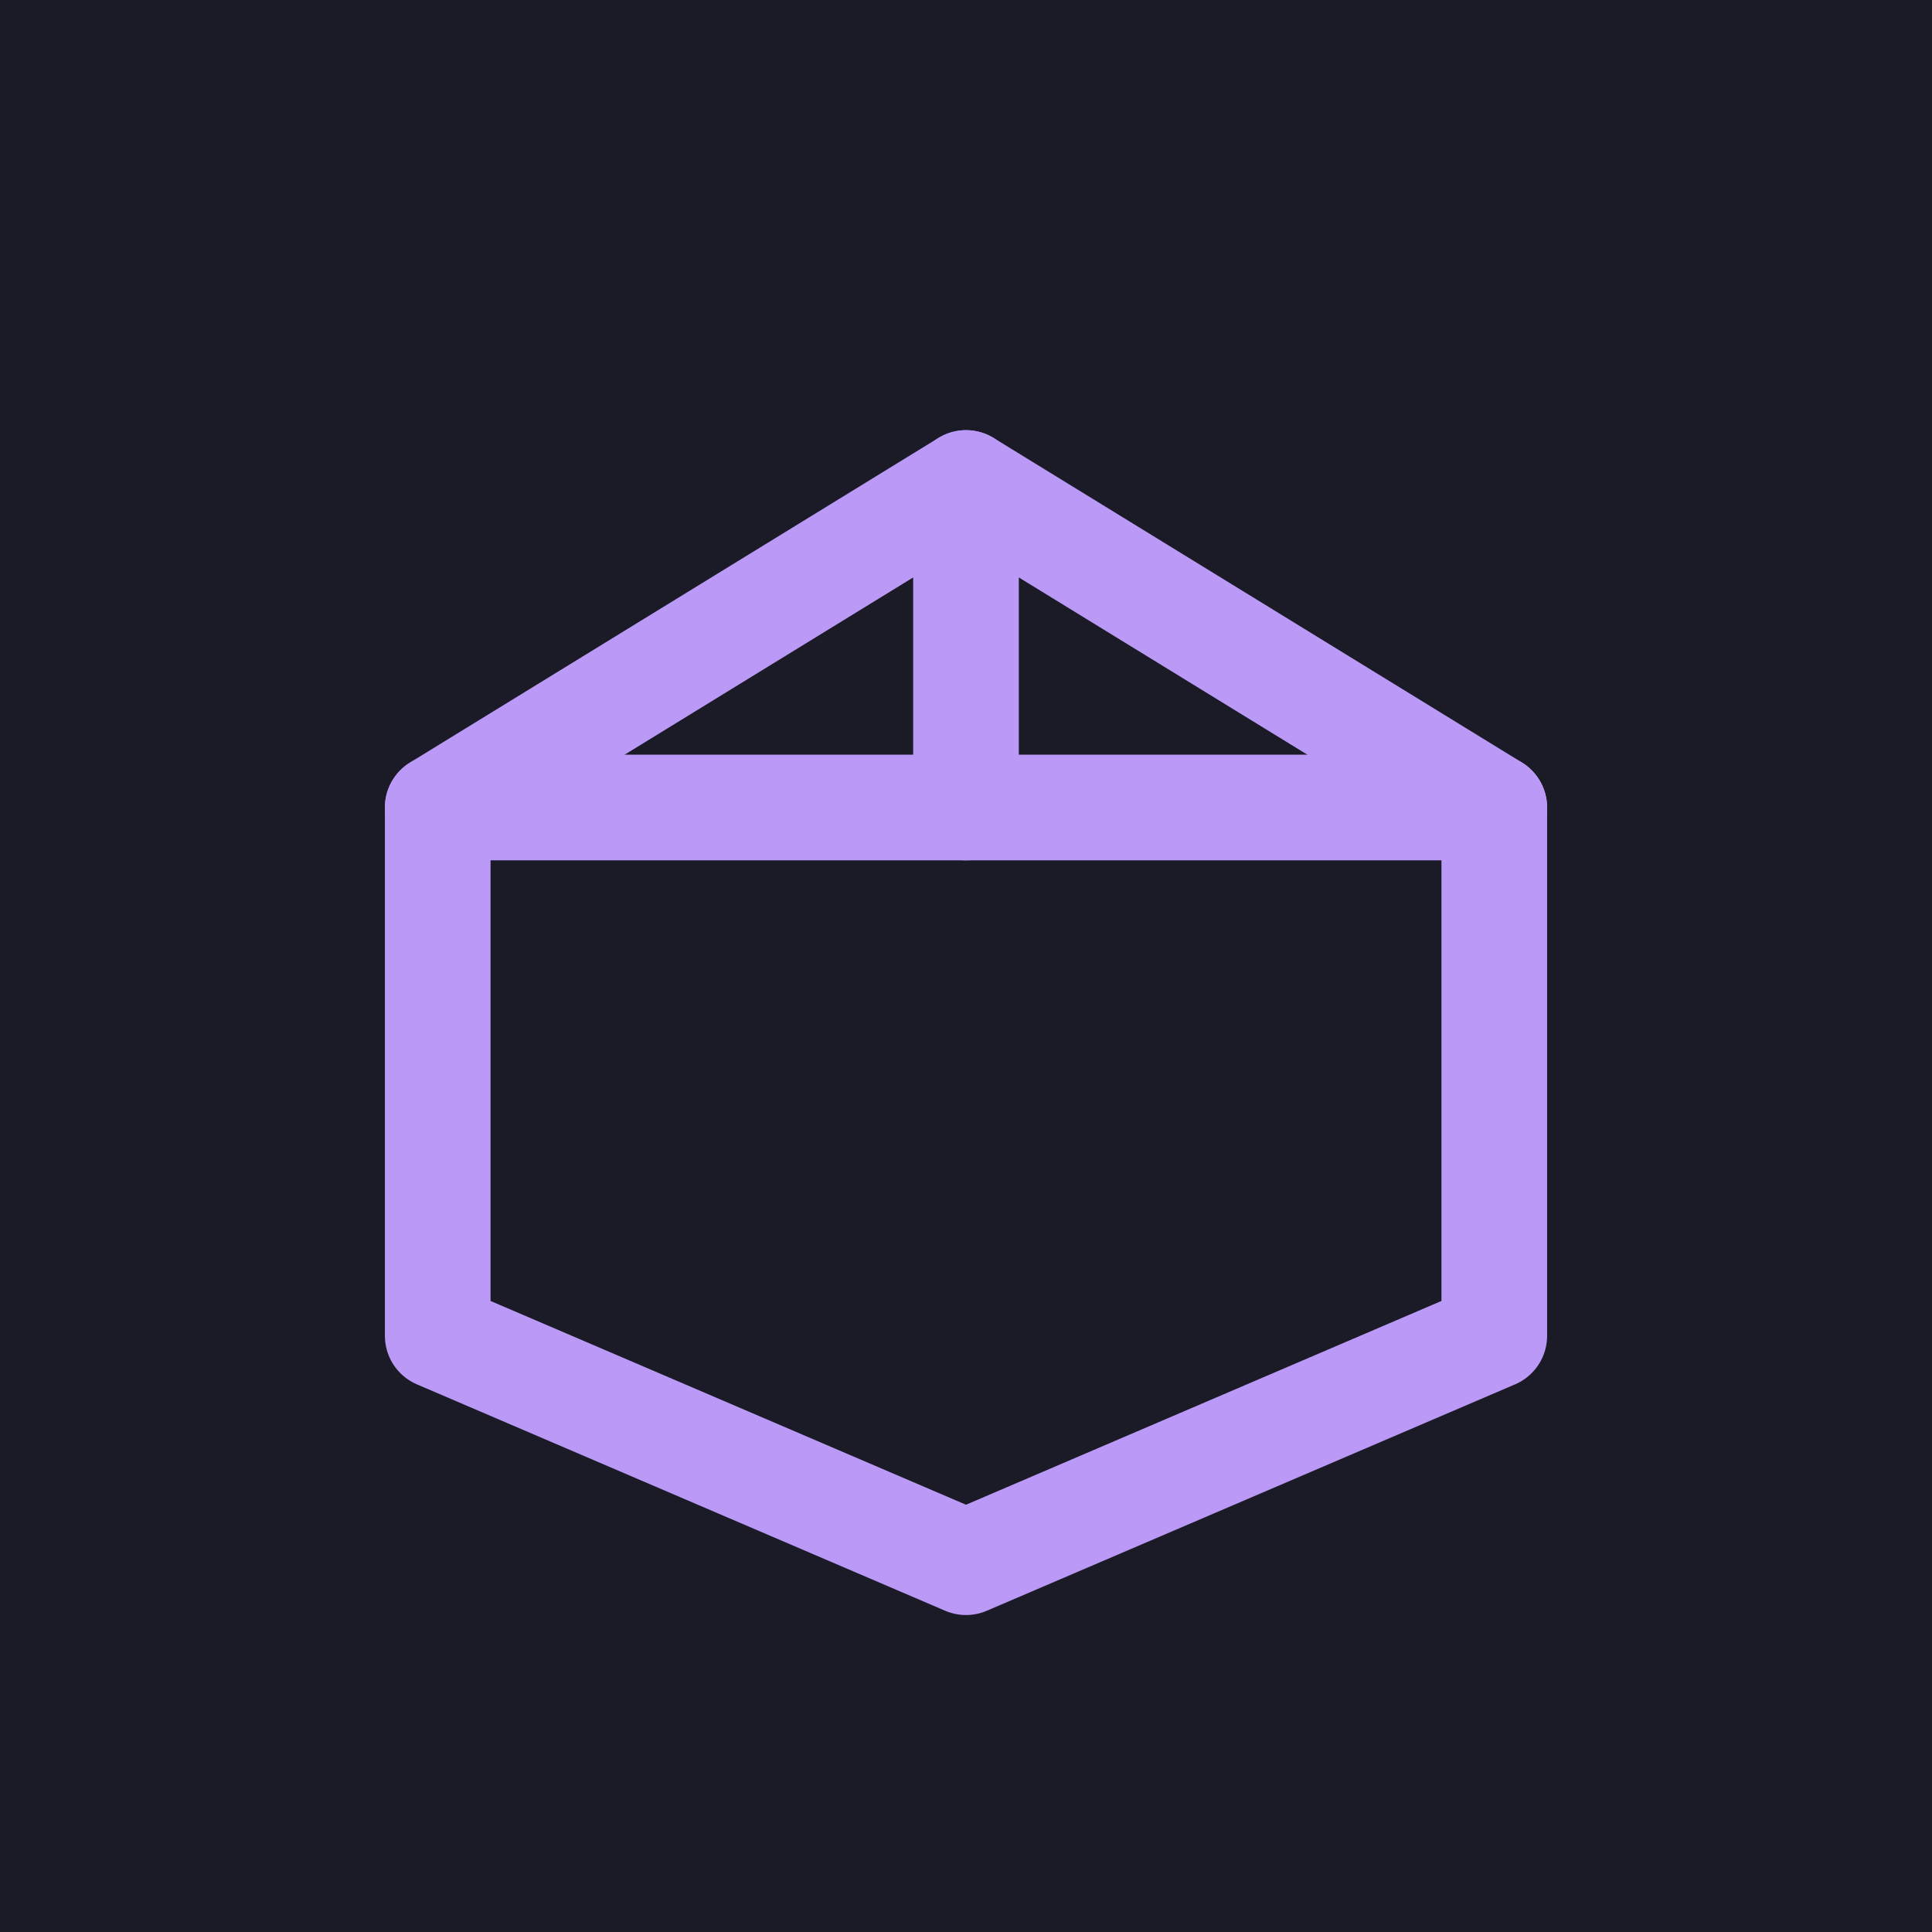
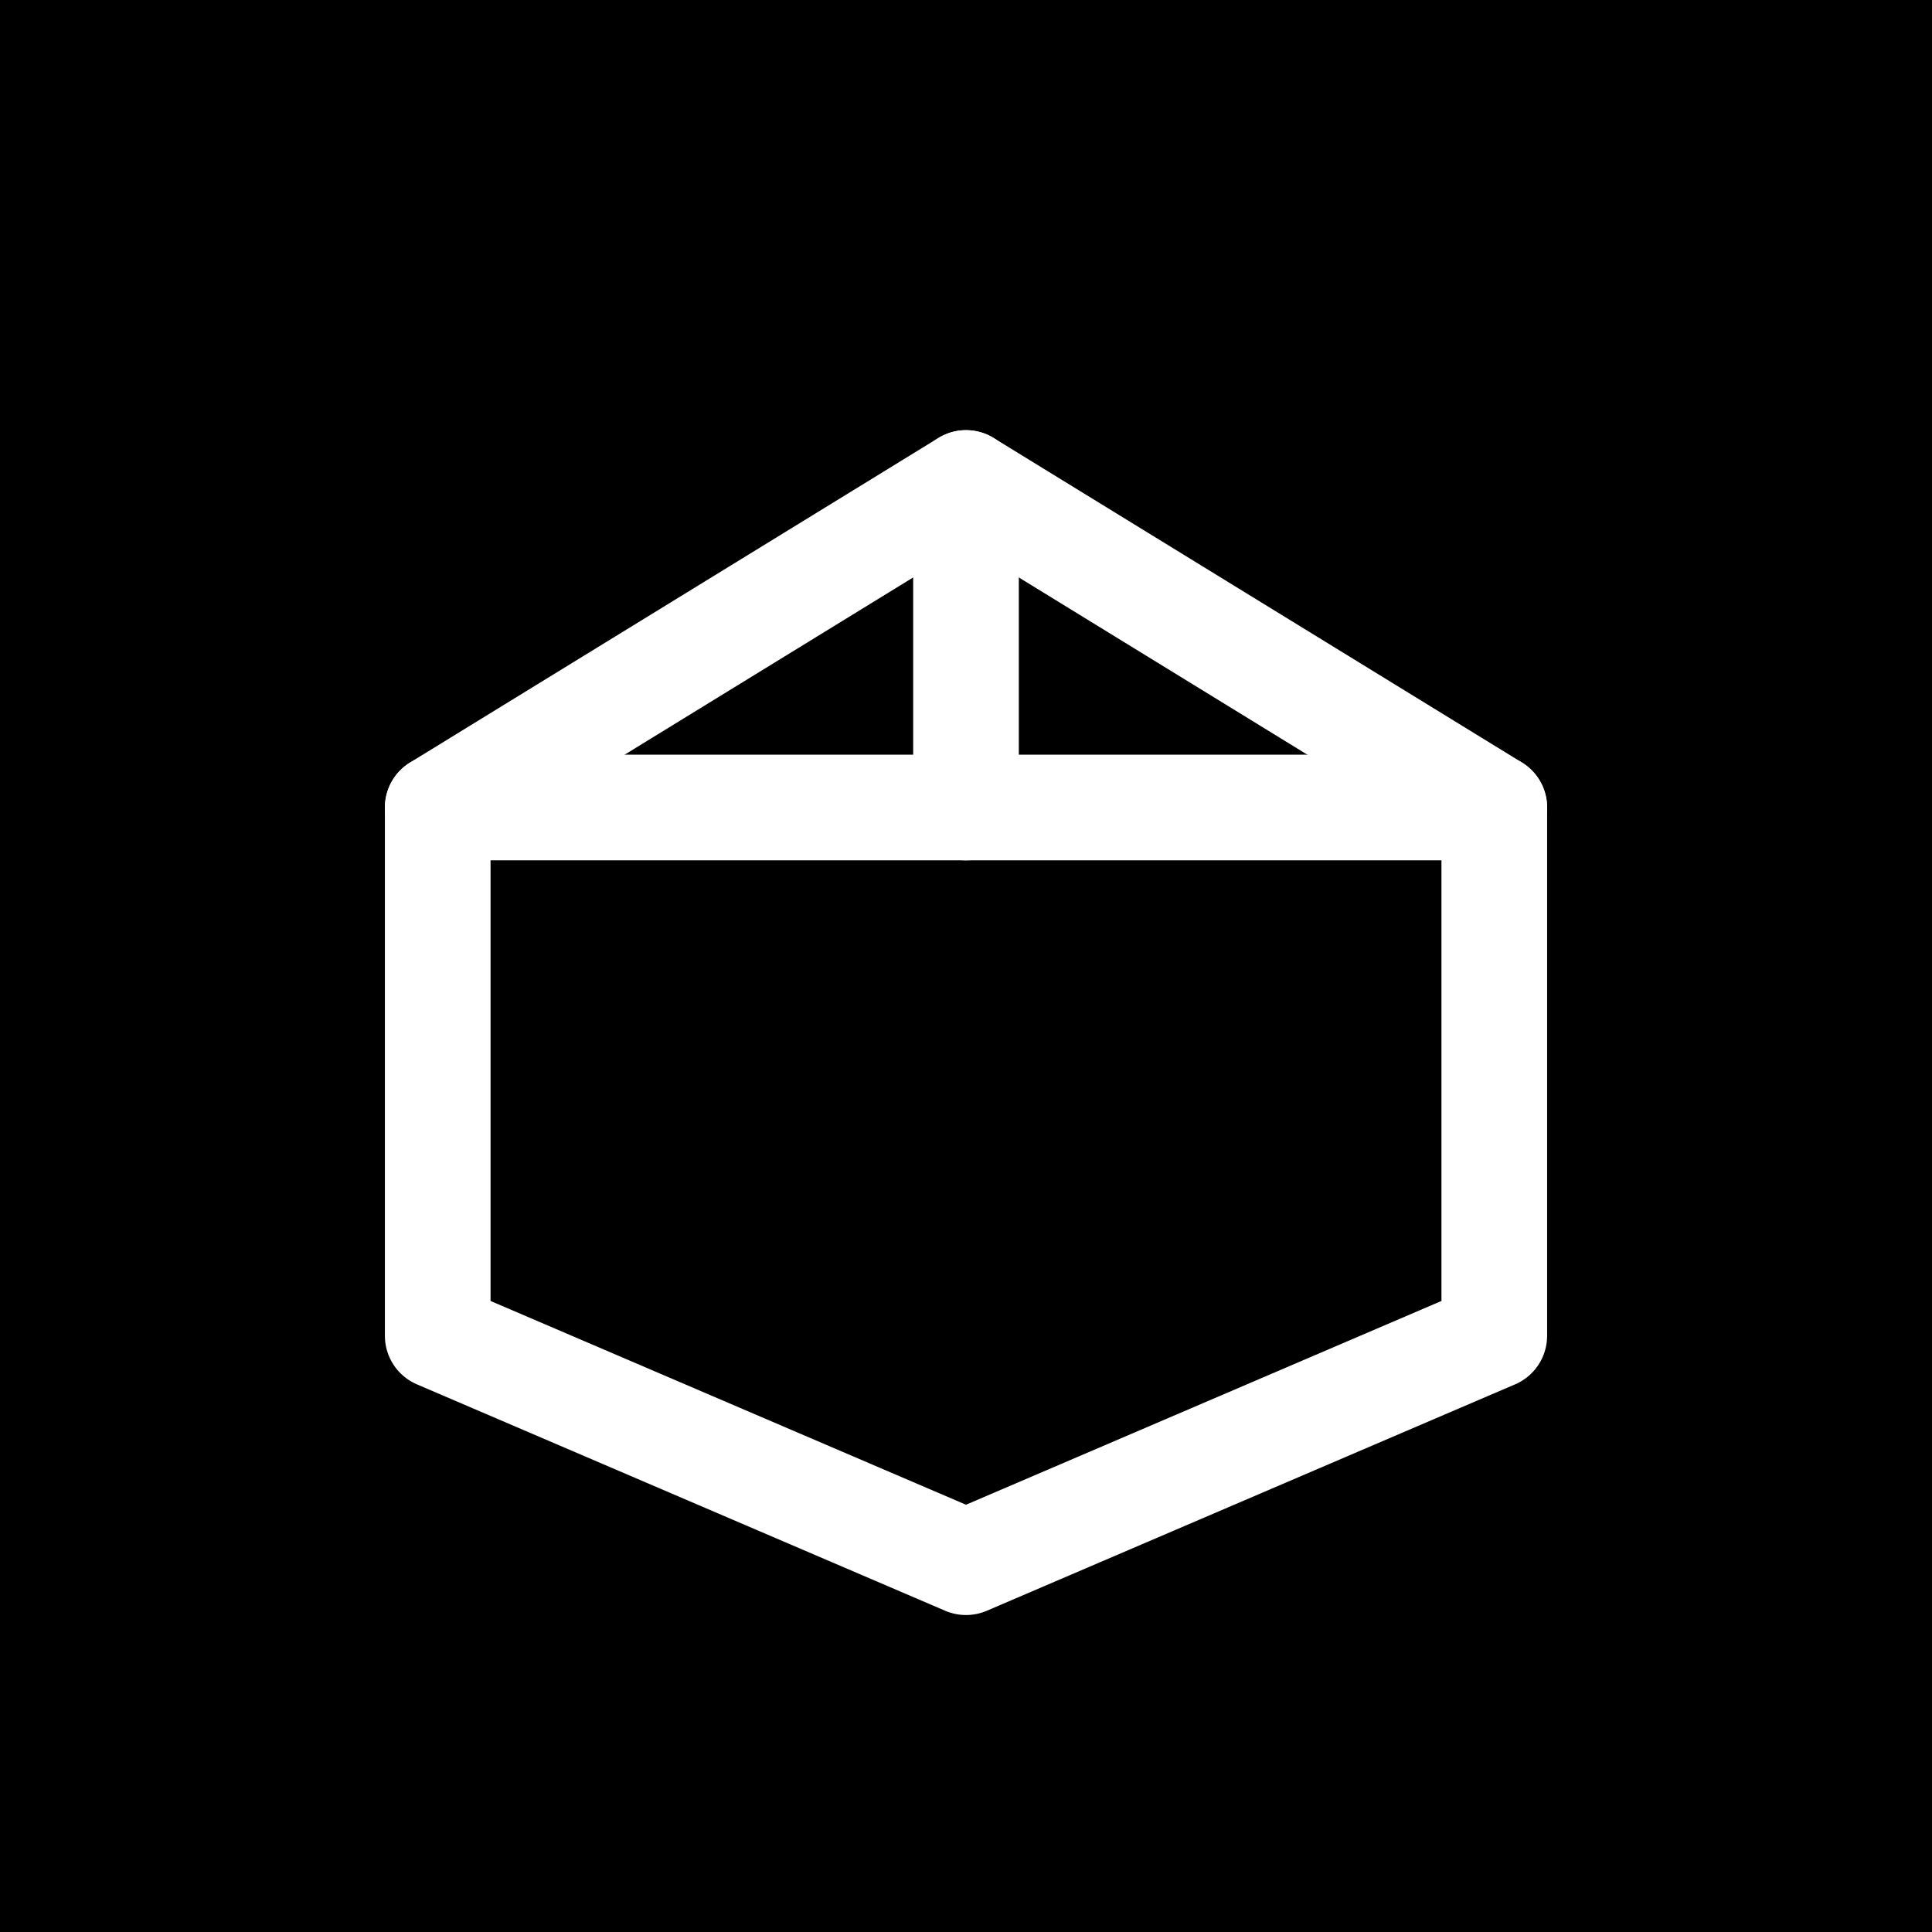
<svg xmlns="http://www.w3.org/2000/svg" viewBox="0 0 512 512">
-   <rect width="512" height="512" fill="#1a1b26" />
-   <g fill="none" stroke="#bb9af7" stroke-width="28" stroke-linejoin="round" stroke-linecap="round">
+   <rect width="512" height="512" fill="#000000" />
+   <g fill="none" stroke="#ffffff" stroke-width="28" stroke-linejoin="round" stroke-linecap="round">
    <path d="M 256 128 L 396 214 L 396 354 L 256 414 L 116 354 L 116 214 Z" />
    <path d="M 116 214 L 396 214" />
    <path d="M 256 128 L 256 214" />
  </g>
</svg>
